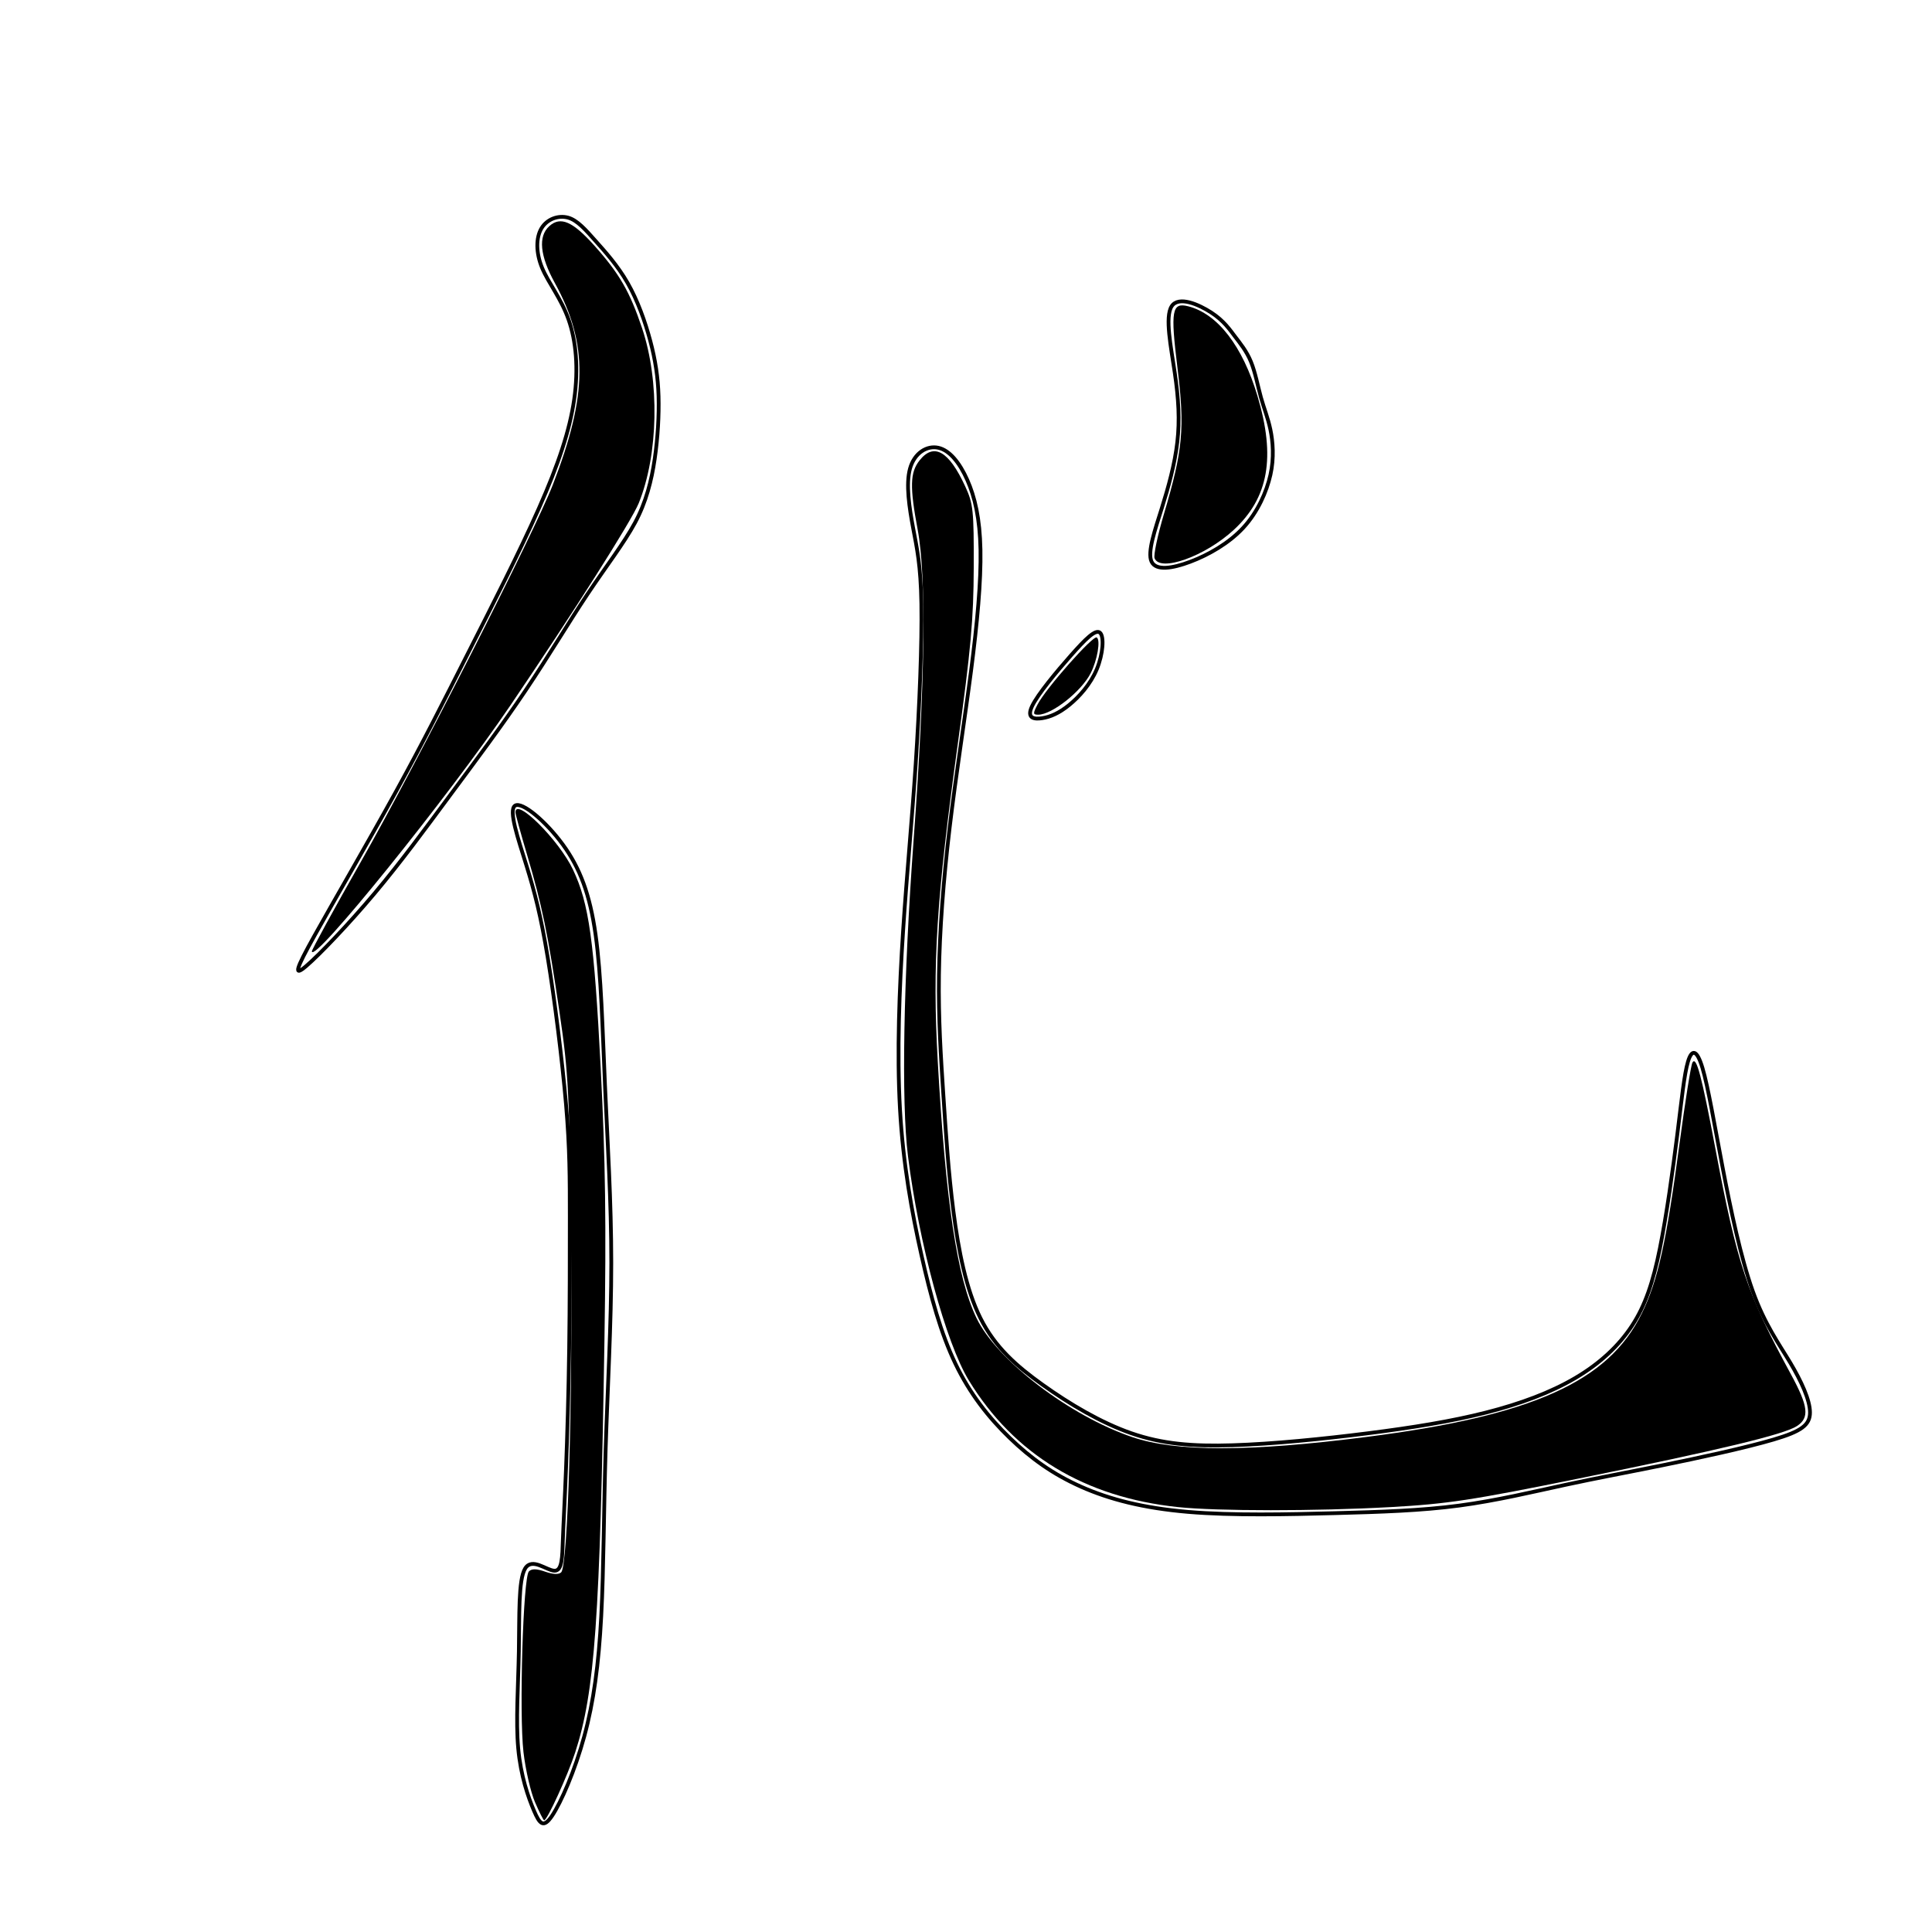
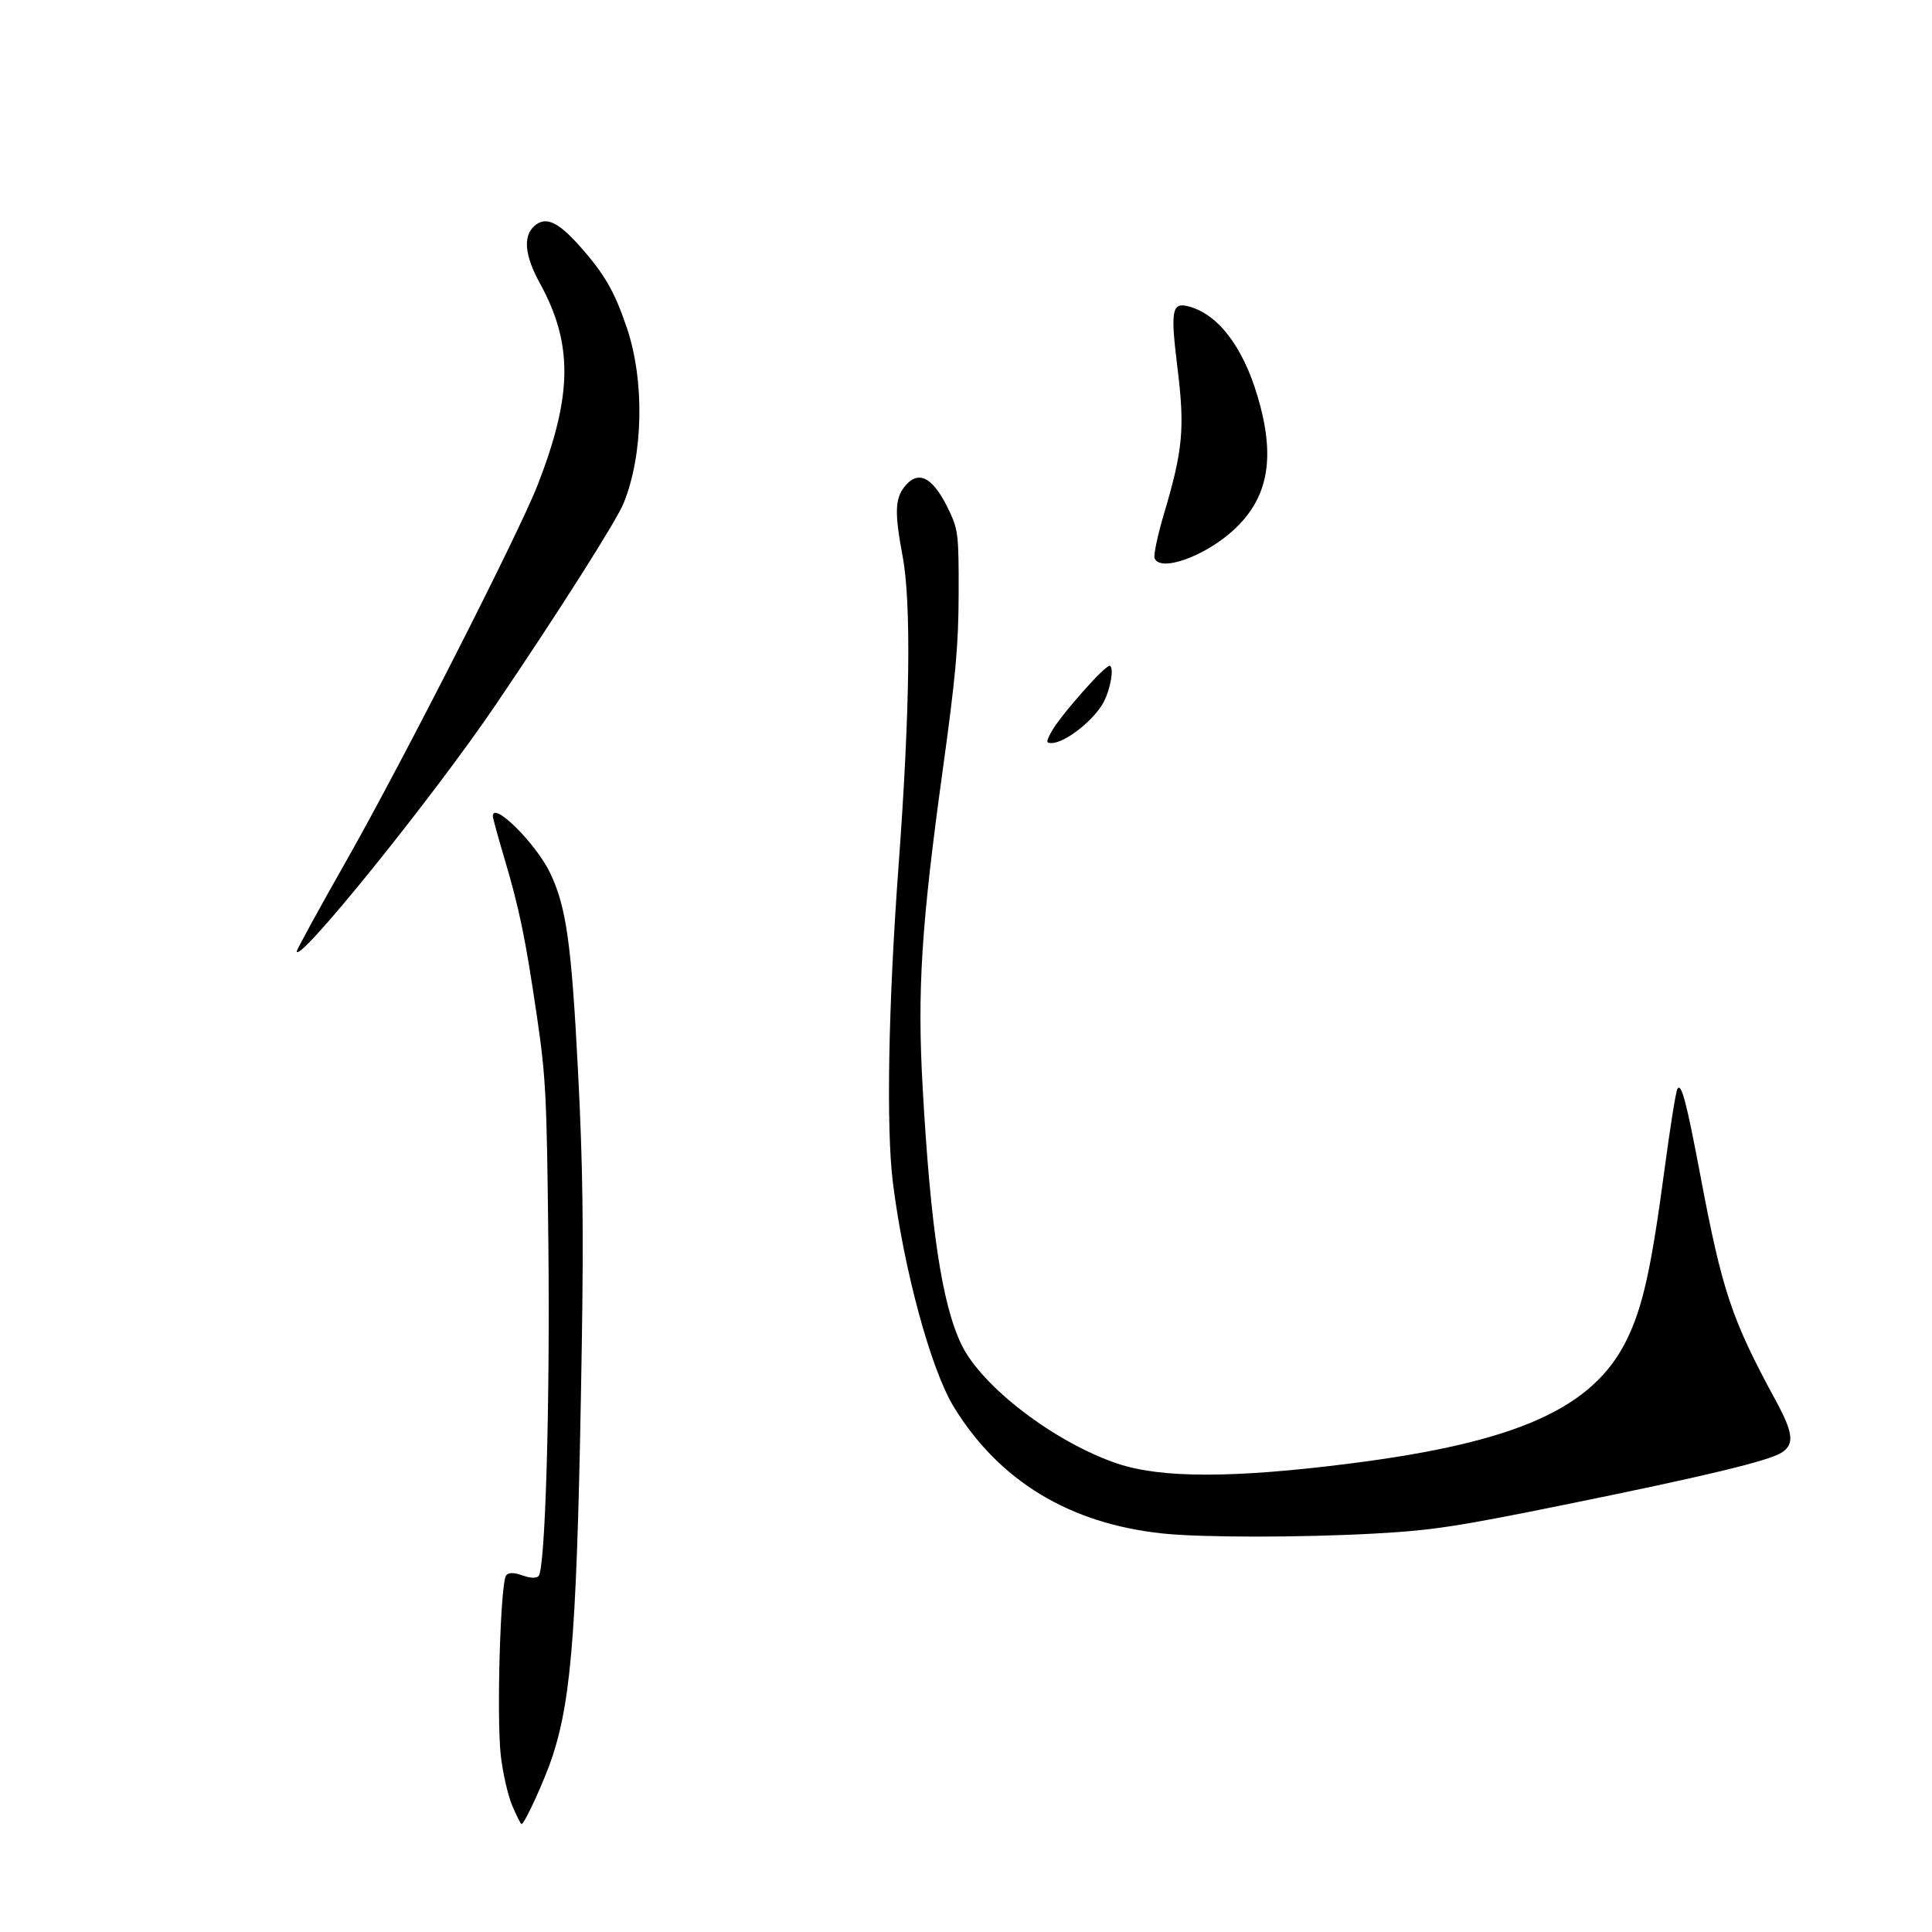
<svg xmlns="http://www.w3.org/2000/svg" width="512" height="512" viewBox="0 0 512 512" version="1.1" id="svg8">
  <defs id="defs2">
    </defs>
  <g id="layer1" transform="translate(0,-161.5333)" />
-   <path style="fill:none;stroke:#000000;stroke-width:1px;stroke-linecap:butt;stroke-linejoin:miter;stroke-opacity:1" d="M 143.501,60.499 C 142,62.999 142,66.999 143.667,71 145.334,75.001 148.667,79 150.667,84.666 152.667,90.333 153.333,97.666 152.167,105.833 151,114 148,122.999 142.833,134.666 137.666,146.334 130.334,160.665 124,173.166 117.667,185.666 112.334,196.332 104.958,209.739 97.582,223.146 88.334,238.999 83.351,247.949 78.367,256.899 77.667,258.999 81.17,255.996 84.672,252.994 92.334,244.999 99.334,236.666 106.333,228.333 112.667,219.666 119.394,210.586 126.12,201.507 133.001,192.332 139.284,182.97 145.566,173.607 150.667,164.999 155.667,157.499 160.667,150 165.334,143.999 168.285,138.529 171.235,133.059 172.667,127.332 173.5,121.666 174.333,116 174.667,109.999 174.525,104.996 174.383,99.992 173.667,95.333 172.333,90.333 171,85.334 169,79.666 166.333,75 163.667,70.334 160.333,66.667 157.808,63.831 155.282,60.996 153,58.333 150.501,57.666 148.001,57 145.001,58 143.501,60.499 Z" id="path21" />
-   <path style="fill:none;stroke:#000000;stroke-width:1px;stroke-linecap:butt;stroke-linejoin:miter;stroke-opacity:1" d="M 136.5,213.5 C 134.666,214.666 137.333,222.333 139.5,229.333 141.667,236.333 143.333,242.666 145.164,253.813 146.995,264.96 149,280.999 150,292.666 151,304.333 151,312.332 151,322.5 151,332.667 151,345.332 150.833,357.333 150.667,369.333 150.333,380.666 150,389.166 149.667,397.666 149.333,403.332 149.167,407.999 149,412.666 149,416.332 146.916,416.256 144.833,416.18 141,412.667 139.167,415.666 137.333,418.666 137.667,428.332 137.5,437.666 137.333,447 136.667,455.999 137.333,463.333 138,470.667 140,476.333 141.5,479.833 143,483.333 144,484.667 146.334,481.165 148.668,477.664 152.334,469.332 154.834,460.166 157.333,451 158.667,440.999 159.333,428.333 160,415.667 160,400.332 160.501,384.147 161.002,367.961 162,350.999 162,334.666 162,318.333 161,302.666 160.333,287.666 159.667,272.667 159.333,258.332 157.833,247.666 156.333,237 153.666,229.999 149.167,223.833 144.667,217.667 138.333,212.333 136.5,213.5 Z" id="path25" />
-   <path style="fill:none;stroke:#000000;stroke-width:1px;stroke-linecap:butt;stroke-linejoin:miter;stroke-opacity:1" d="M 241.167,124.166 C 240,128.333 241,134.666 242,140 243,145.333 244,149.666 244.173,160.001 244.347,170.336 243.667,187.332 242.667,202.499 241.667,217.666 240.333,231.332 239.333,246.666 238.333,262 237.667,278.999 238.5,293.833 239.333,308.667 241.667,321.333 244.167,332.5 246.667,343.667 249.333,353.333 253.167,361.333 257,369.334 262,375.667 267.579,381.057 273.159,386.448 279,390.667 286.5,394 294,397.333 303.001,399.667 314.834,400.667 326.667,401.667 341.334,401.333 353.662,401.006 365.99,400.678 376.668,400.333 386.667,399 396.667,397.667 406.334,395.333 414.834,393.5 423.334,391.667 430.668,390.333 440.5,388.333 450.333,386.334 462.668,383.666 470.001,381.5 477.334,379.333 479.668,377.666 479.668,374.334 479.668,371.002 477.333,366 474.471,361.188 471.609,356.376 467.667,351 464.5,342.166 461.333,333.333 458.667,320.666 456.5,309.333 454.333,298 452.667,287.999 451.167,283 449.668,278 448.334,278 447.334,281.335 446.333,284.671 445.667,291.332 444.503,300.644 443.34,309.955 441.667,321.999 439.884,330.849 438.1,339.699 436,345.999 432.5,351.333 429,356.667 424.001,361.332 417.5,365.166 411,369 403.001,372 393.834,374.333 384.666,376.667 374.334,378.333 362.5,379.833 350.666,381.333 337.334,382.667 326.667,383 316,383.333 308.001,382.667 299.833,379.833 291.666,377 283.334,372 276.333,367 269.333,362 263.667,357 259.833,349.333 256,341.666 254,331.333 252.667,321 251.333,310.667 250.667,300.332 250,290.166 249.333,280 248.667,269.999 248.833,258.333 249,246.667 250,233.332 251.663,219.359 253.325,205.385 255.667,190.666 257.333,177.833 259,165 260,153.999 259.842,145.703 259.684,137.407 258.333,131.666 256.333,127.166 254.334,122.667 251.667,119.333 248.667,118.666 245.668,117.999 242.335,119.999 241.167,124.166 Z" id="path29" />
-   <path style="fill:none;stroke:#000000;stroke-width:1px;stroke-linecap:butt;stroke-linejoin:miter;stroke-opacity:1" d="M 273.501,187.166 C 275.001,183.999 280.001,177.999 283.834,173.666 287.667,169.333 290.334,166.666 291.501,167.665 292.667,168.664 292.333,173.332 290.667,177.333 289,181.333 286.001,184.666 283.334,186.833 280.667,189 278.335,189.999 276.167,190.333 274,190.667 272.001,190.333 273.501,187.166 Z" id="path33" />
-   <path style="fill:none;stroke:#000000;stroke-width:1px;stroke-linecap:butt;stroke-linejoin:miter;stroke-opacity:1" d="M 310.5,81.166 C 308.667,83.999 310.333,91.999 311.333,98.833 312.333,105.666 312.667,111.332 312,117.166 311.333,123 309.667,128.999 307.886,134.684 306.105,140.37 304,146.332 305.168,148.833 306.335,151.333 310.668,150.666 315.429,148.873 320.191,147.08 325.668,143.999 329.501,139.833 333.333,135.667 335.667,130.332 336.681,125.832 337.694,121.331 337.333,116.999 336.667,113.833 336,110.667 335,108.333 334.167,105.333 333.333,102.333 332.667,98.666 331.5,95.833 330.334,93 328.667,91 327.295,89.192 325.923,87.384 324.333,85 321,82.833 317.668,80.667 312.334,78.334 310.5,81.166 Z" id="path37" />
-   <path d="M 82.645,252.118 C 82.62,251.688 88.532,240.888 95.782,228.118 110.631,201.962 141.527,141.269 146.492,128.5 155.756,104.676 155.895,91.101 147.038,74.989 143.072,67.774 142.569,62.643 145.56,59.936 148.531,57.247 151.776,58.656 157.568,65.149 164.172,72.553 166.907,77.294 170.152,86.961 174.86,100.984 174.49,120.461 169.272,133.346 167.385,138.006 151.982,162.274 135.281,186.9 118.767,211.25 82.855,255.747 82.645,252.118 Z" id="path41" />
+   <path d="M 78.645,252.118 C 78.62,251.688 84.532,240.888 91.782,228.118 106.631,201.962 137.527,141.269 142.492,128.5 151.756,104.676 151.895,91.101 143.038,74.989 139.072,67.774 138.569,62.643 141.56,59.936 144.531,57.247 147.776,58.656 153.568,65.149 160.172,72.553 162.907,77.294 166.152,86.961 170.86,100.984 170.49,120.461 165.272,133.346 163.385,138.006 147.982,162.274 131.281,186.9 114.767,211.25 78.855,255.747 78.645,252.118 Z" id="path41" />
  <path d="M 305.975,147.934 C 305.665,147.128 306.785,141.84 308.464,136.184 313.501,119.206 314.022,113.548 312.033,97.422 310.164,82.28 310.553,80.065 314.887,81.172 322.688,83.166 329.285,91.698 333.234,104.9 338.104,121.183 336.203,131.902 326.931,140.449 319.335,147.45 307.422,151.706 305.975,147.934 Z" id="path43" />
-   <path d="M 312.1,399.387 C 287.437,396.775 268.798,385.48 256.773,365.857 250.695,355.938 243.516,329.505 240.625,306.4 238.823,292.003 239.411,259.245 242.131,222.4 245.159,181.397 245.532,152.804 243.2,140.4 241.064,129.034 241.162,125.226 243.673,122.035 247.459,117.221 251.457,119.487 255.801,128.912 257.913,133.495 258.096,135.239 258.05,150.4 258.009,164.062 257.288,172.06 253.857,196.9 248.144,238.27 247.06,255.399 248.517,281.281 250.62,318.627 253.639,338.62 258.795,349.328 264.168,360.487 283.509,375.251 300.097,380.856 311.738,384.789 331.032,384.774 362.1,380.808 406.11,375.19 426.19,366.19 435.079,348.098 439.352,339.399 441.603,329.264 445.115,302.901 446.581,291.901 448.11,282.311 448.513,281.59 449.543,279.75 450.915,284.896 454.593,304.4 460.41,335.242 462.867,342.58 474.623,364.219 479.232,372.702 479.581,375.711 476.215,377.917 472.813,380.145 455.923,384.207 418.431,391.812 389.909,397.597 383.562,398.56 368.431,399.4 348.755,400.492 322.477,400.486 312.1,399.387 Z" id="path45" />
+   <path d="M 308.1,406.387 C 283.437,403.775 264.798,392.48 252.773,372.857 246.695,362.938 239.516,336.505 236.625,313.4 234.823,299.003 235.411,266.245 238.131,229.4 241.159,188.397 241.532,159.804 239.2,147.4 237.064,136.034 237.162,132.226 239.673,129.035 243.459,124.221 247.457,126.487 251.801,135.912 253.913,140.495 254.096,142.239 254.05,157.4 254.009,171.062 253.288,179.06 249.857,203.9 244.144,245.27 243.06,262.399 244.517,288.281 246.62,325.627 249.639,345.62 254.795,356.328 260.168,367.487 279.509,382.251 296.097,387.856 307.738,391.789 327.032,391.774 358.1,387.808 402.11,382.19 422.19,373.19 431.079,355.098 435.352,346.399 437.603,336.264 441.115,309.901 442.581,298.901 444.11,289.311 444.513,288.59 445.543,286.75 446.915,291.896 450.593,311.4 456.41,342.242 458.867,349.58 470.623,371.219 475.232,379.702 475.581,382.711 472.215,384.917 468.813,387.145 451.923,391.207 414.431,398.812 385.909,404.597 379.562,405.56 364.431,406.4 344.755,407.492 318.477,407.486 308.1,406.387 Z" id="path45" />
  <path d="" id="path47" />
  <path d="" id="path49" />
-   <path d="M 274.987,186.65 C 277.215,182.39 289.655,168.316 290.649,168.93 291.714,169.588 290.807,174.931 289.043,178.4 286.594,183.212 278.774,189.4 275.14,189.4 273.722,189.4 273.705,189.101 274.987,186.65 Z" id="path51" />
-   <path d="M 274.6,188.366 C 274.6,187.335 285.539,173.652 288.486,170.995 290.574,169.113 290.6,169.117 290.6,171.277 290.6,175.294 287.918,179.95 283.225,184.081 278.717,188.049 274.6,190.094 274.6,188.366 Z" id="path53" />
-   <path d="M 141.774,477.583 C 140.634,474.933 139.263,468.971 138.727,464.333 137.546,454.111 138.63,417.969 140.163,416.436 140.914,415.686 142.186,415.708 144.489,416.511 146.606,417.249 148.093,417.307 148.726,416.674 150.506,414.894 151.783,371.461 151.322,328.4 150.904,289.379 150.657,284.468 148.298,268.4 145.244,247.593 143.658,239.899 139.624,226.32 137.961,220.721 136.6,215.748 136.6,215.27 136.6,211.146 148.162,222.665 151.848,230.462 156.092,239.439 157.45,249.158 159.188,282.983 160.453,307.593 160.68,324.171 160.182,355.4 159.005,429.134 157.635,448.407 152.434,464.4 150.453,470.493 145.012,482.4 144.209,482.4 144.009,482.4 142.914,480.232 141.774,477.583 Z" id="path55" />
+   <path d="M 278.501,194.166 C 280.729,189.907 293.169,175.832 294.163,176.446 295.227,177.105 294.321,182.447 292.556,185.916 290.108,190.728 282.287,196.916 278.654,196.916 277.236,196.916 277.219,196.617 278.501,194.166 Z" id="path51" />
+   <path d="M 135.774,478.583 C 134.634,475.933 133.263,469.971 132.727,465.333 131.546,455.111 132.63,418.969 134.163,417.436 134.914,416.686 136.186,416.708 138.489,417.511 140.606,418.249 142.093,418.307 142.726,417.674 144.506,415.894 145.783,372.461 145.322,329.4 144.904,290.379 144.657,285.468 142.298,269.4 139.244,248.593 137.658,240.899 133.624,227.32 131.961,221.721 130.6,216.748 130.6,216.27 130.6,212.146 142.162,223.665 145.848,231.462 150.092,240.439 151.45,250.158 153.188,283.983 154.453,308.593 154.68,325.171 154.182,356.4 153.005,430.134 151.635,449.407 146.434,465.4 144.453,471.493 139.012,483.4 138.209,483.4 138.009,483.4 136.914,481.232 135.774,478.583 Z" id="path55" />
</svg>
